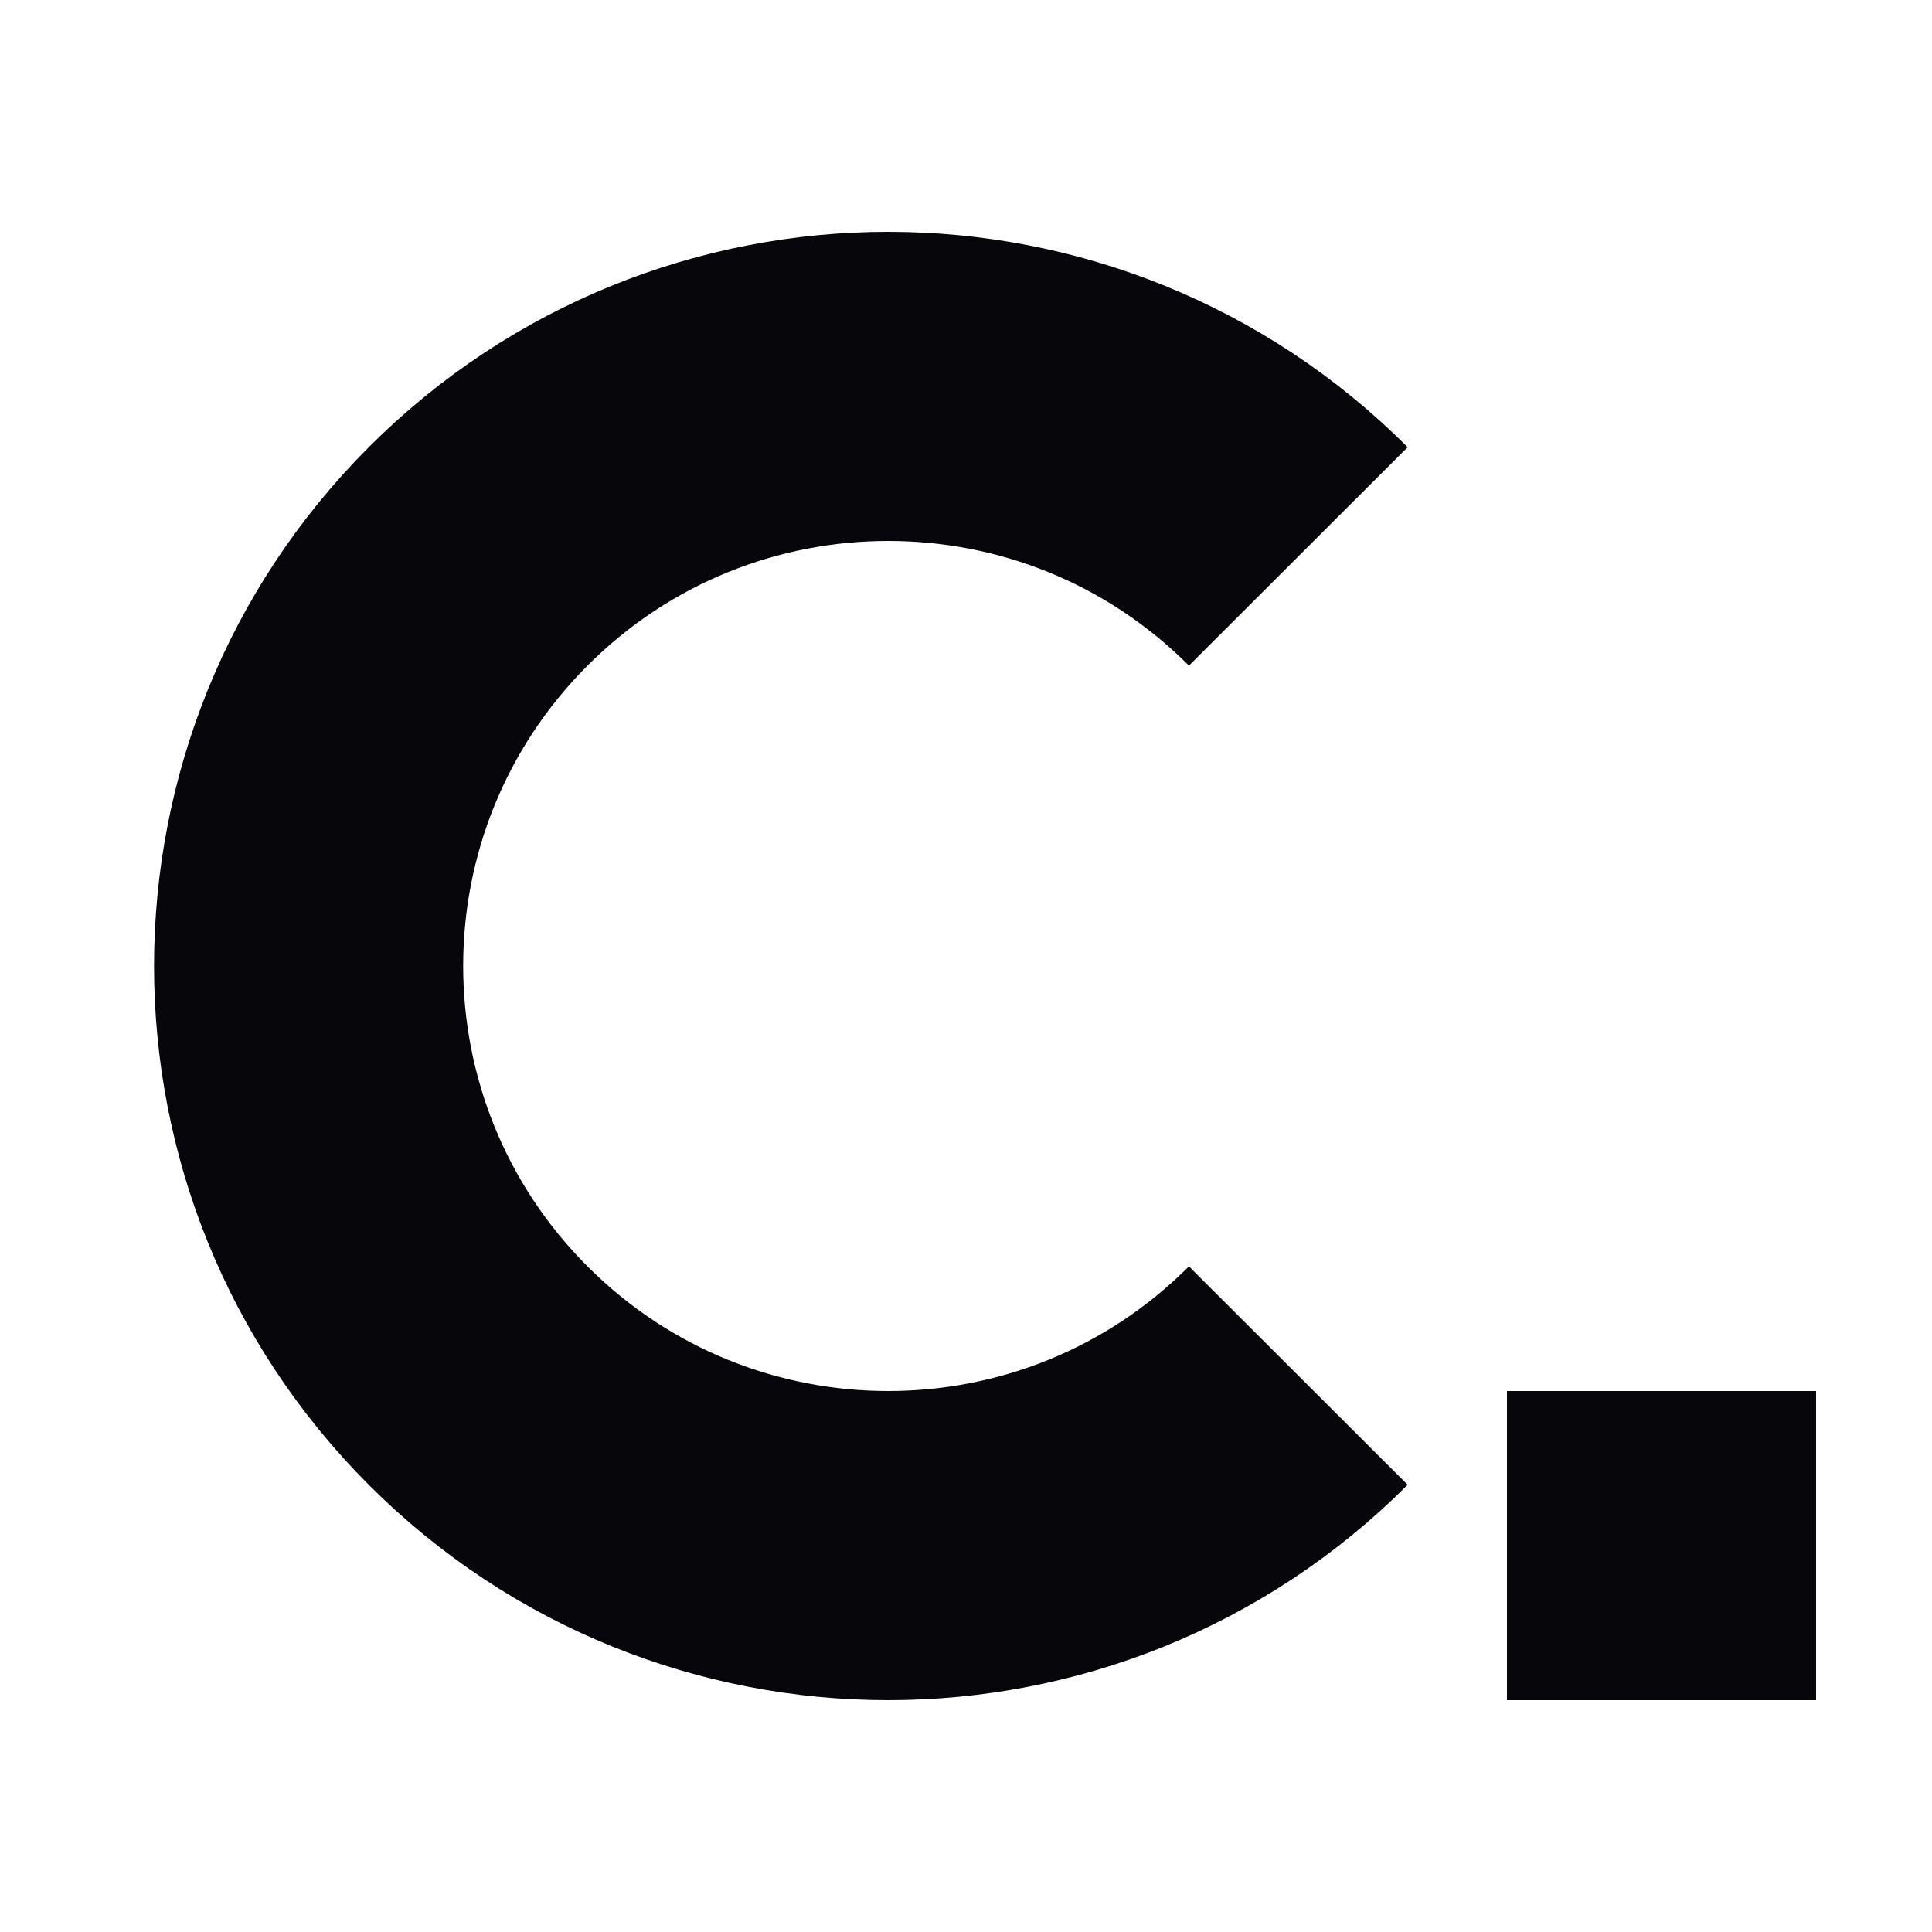
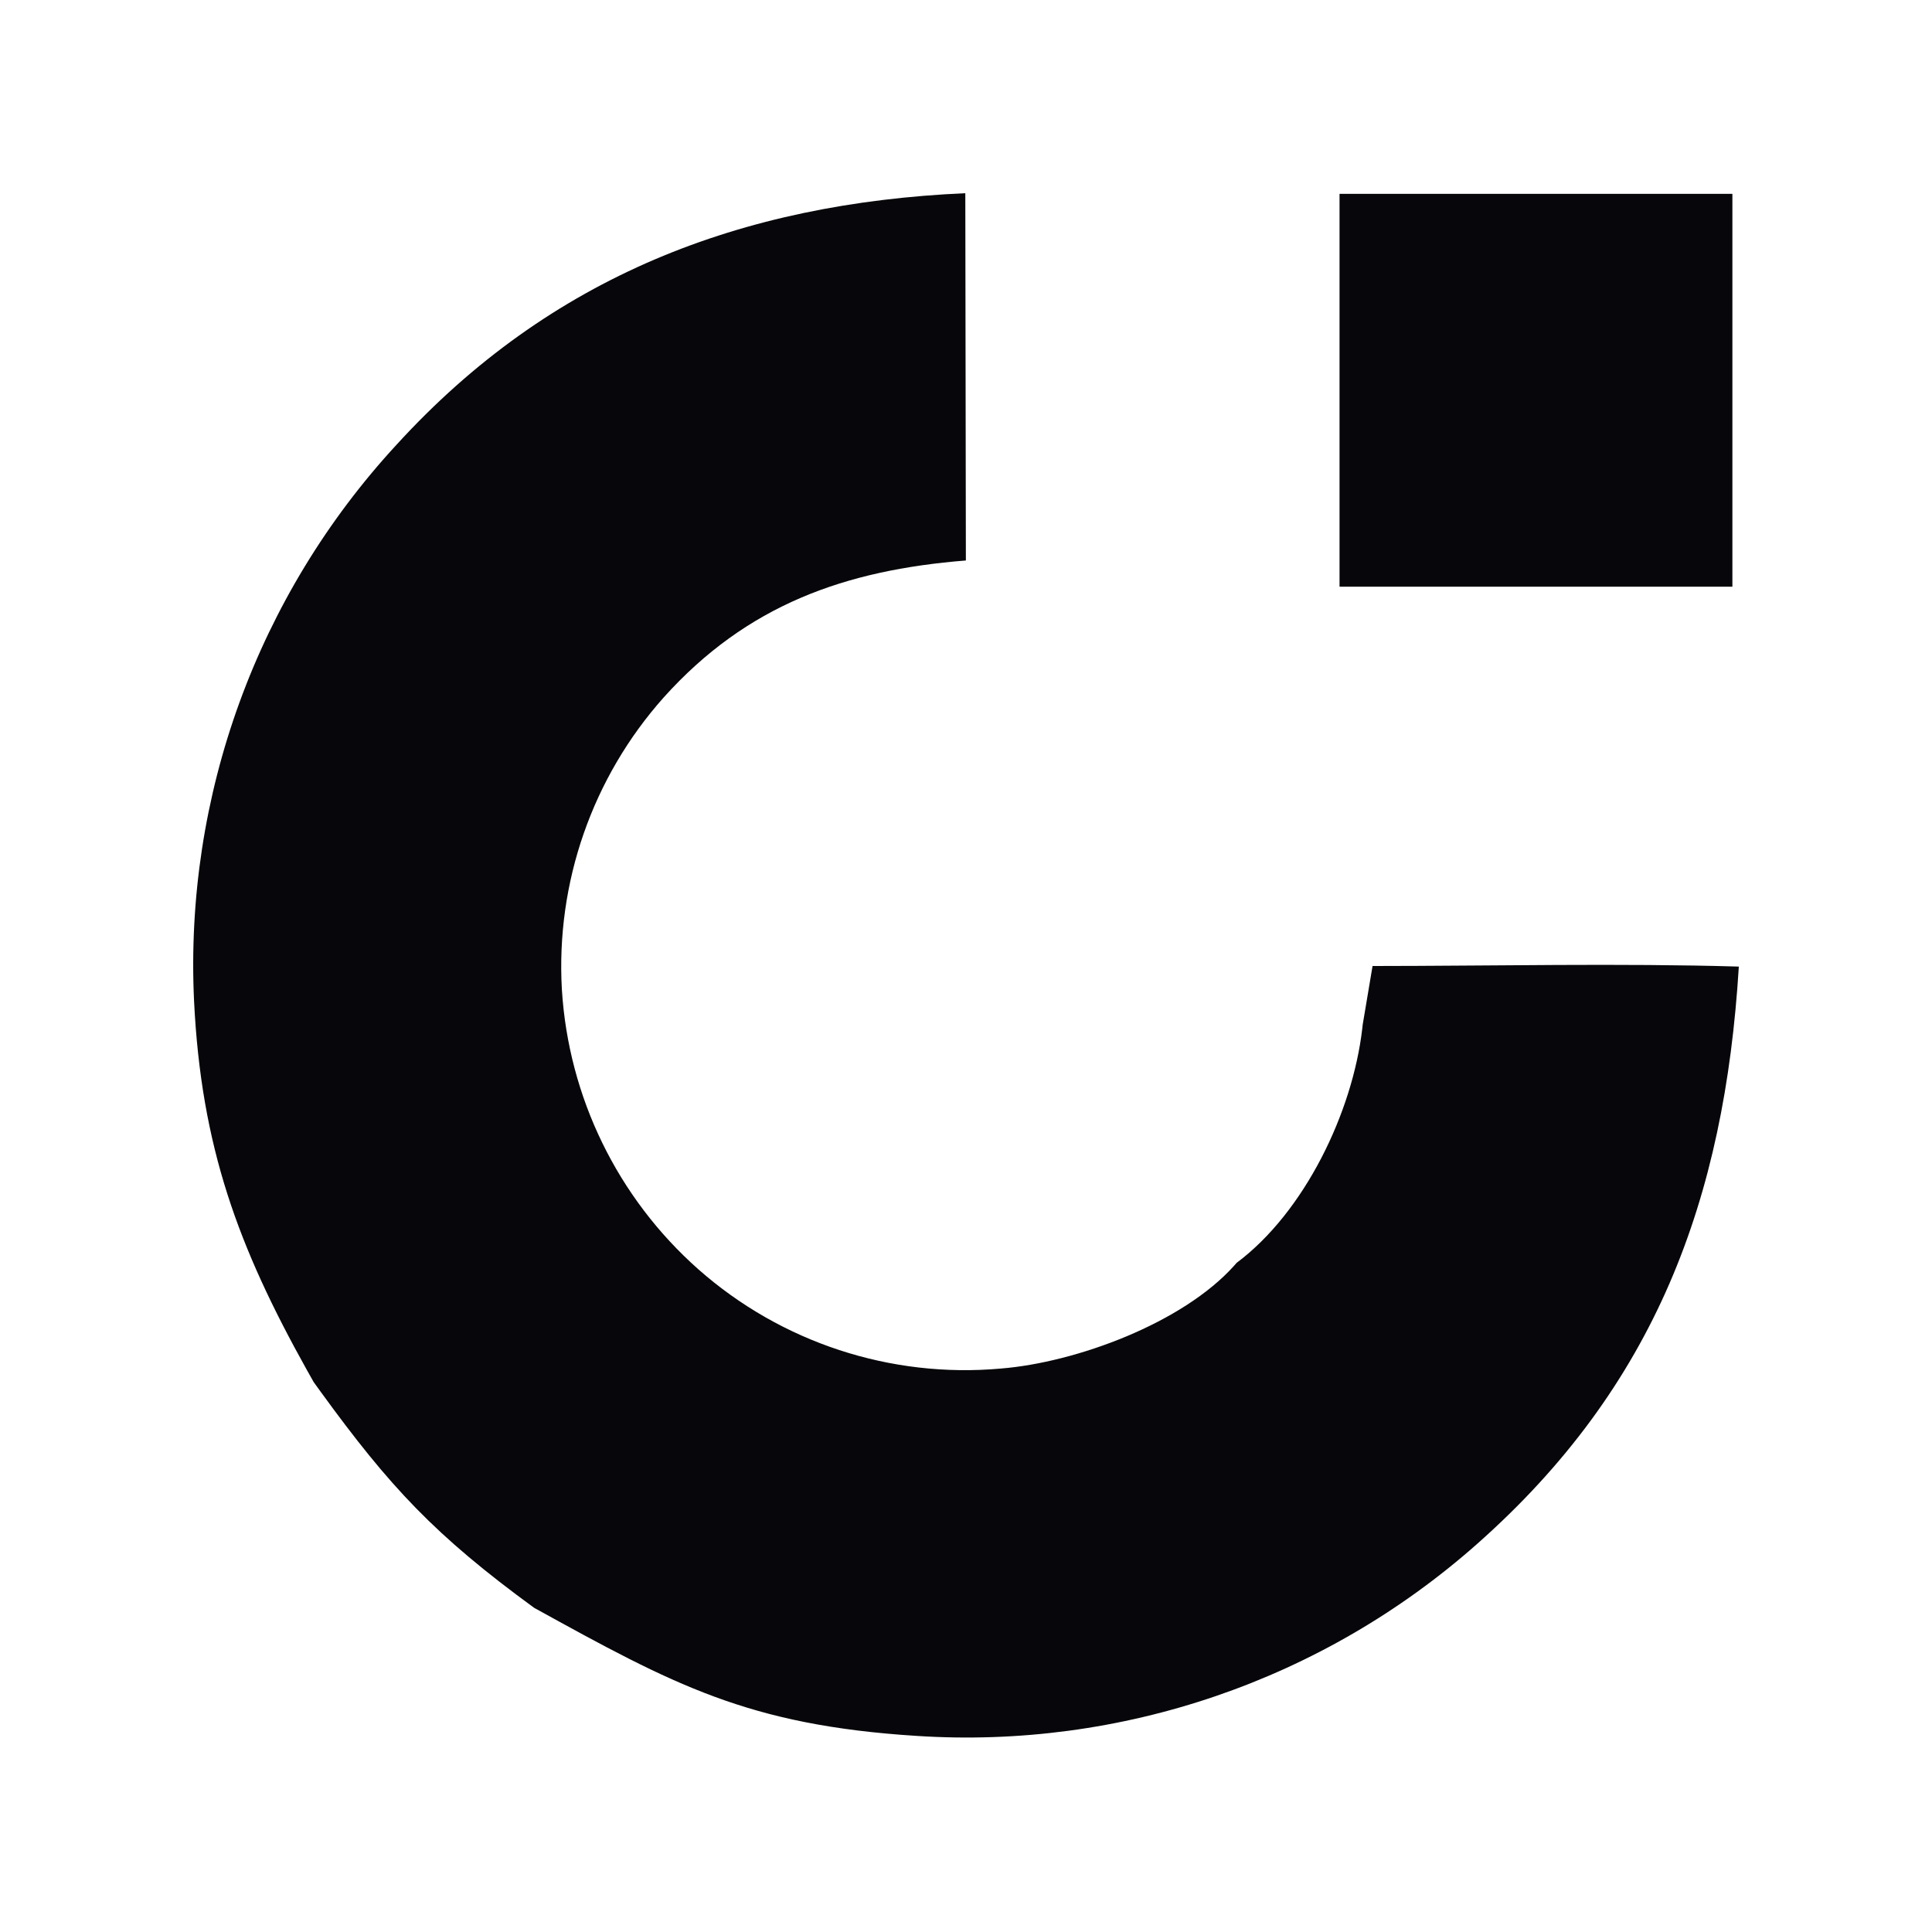
<svg xmlns="http://www.w3.org/2000/svg" viewBox="0 0 100 100" width="100" height="100" role="img" aria-label="Coda">
  <g transform="translate(4 0) scale(1)">
-     <path d="M63.2 28.8 A30 30 0 1 0 63.2 71.2" fill="none" stroke="#07060B" stroke-width="16" />
-     <rect x="74" y="72" width="16" height="16" fill="#07060B" />
+     <g transform="translate(6 10) scale(0.23669)">
+       <path d="M168.97 80.318C142.577 82.427 121.088 90.004 102.876 110.285C87.29 127.785 79.286 150.756 80.624 174.151C82.079 197.686 92.809 219.682 110.458 235.316C128.592 251.336 152.525 259.189 176.615 257.028C193.117 255.7 216.388 247.082 227.648 234.519L228.176 233.917C243.036 222.819 253.522 201.011 255.652 182.694L255.748 181.825L257.903 168.999C283.774 168.99 312.357 168.362 338.001 169.125C334.882 220.023 319.796 260.877 280.678 295.458C247.049 325.206 202.94 340.29 158.15 337.358C121.349 335.021 105.023 326.16 74.548 309.348C52.814 293.467 42.997 282.916 27.832 262.041L26.348 259.988L24.871 257.364C9.839 230.421 1.747 208.577 0.187 176.627C-1.928 131.792 14.023 87.98 44.469 55C78.1 18.153 119.844 2.192 168.846 0L168.97 80.318Z" fill="#07060B" />
+       <rect x="250.684" y="0.142" width="85.909" height="85.909" fill="#07060B" />
+     </g>
  </g>
</svg>
